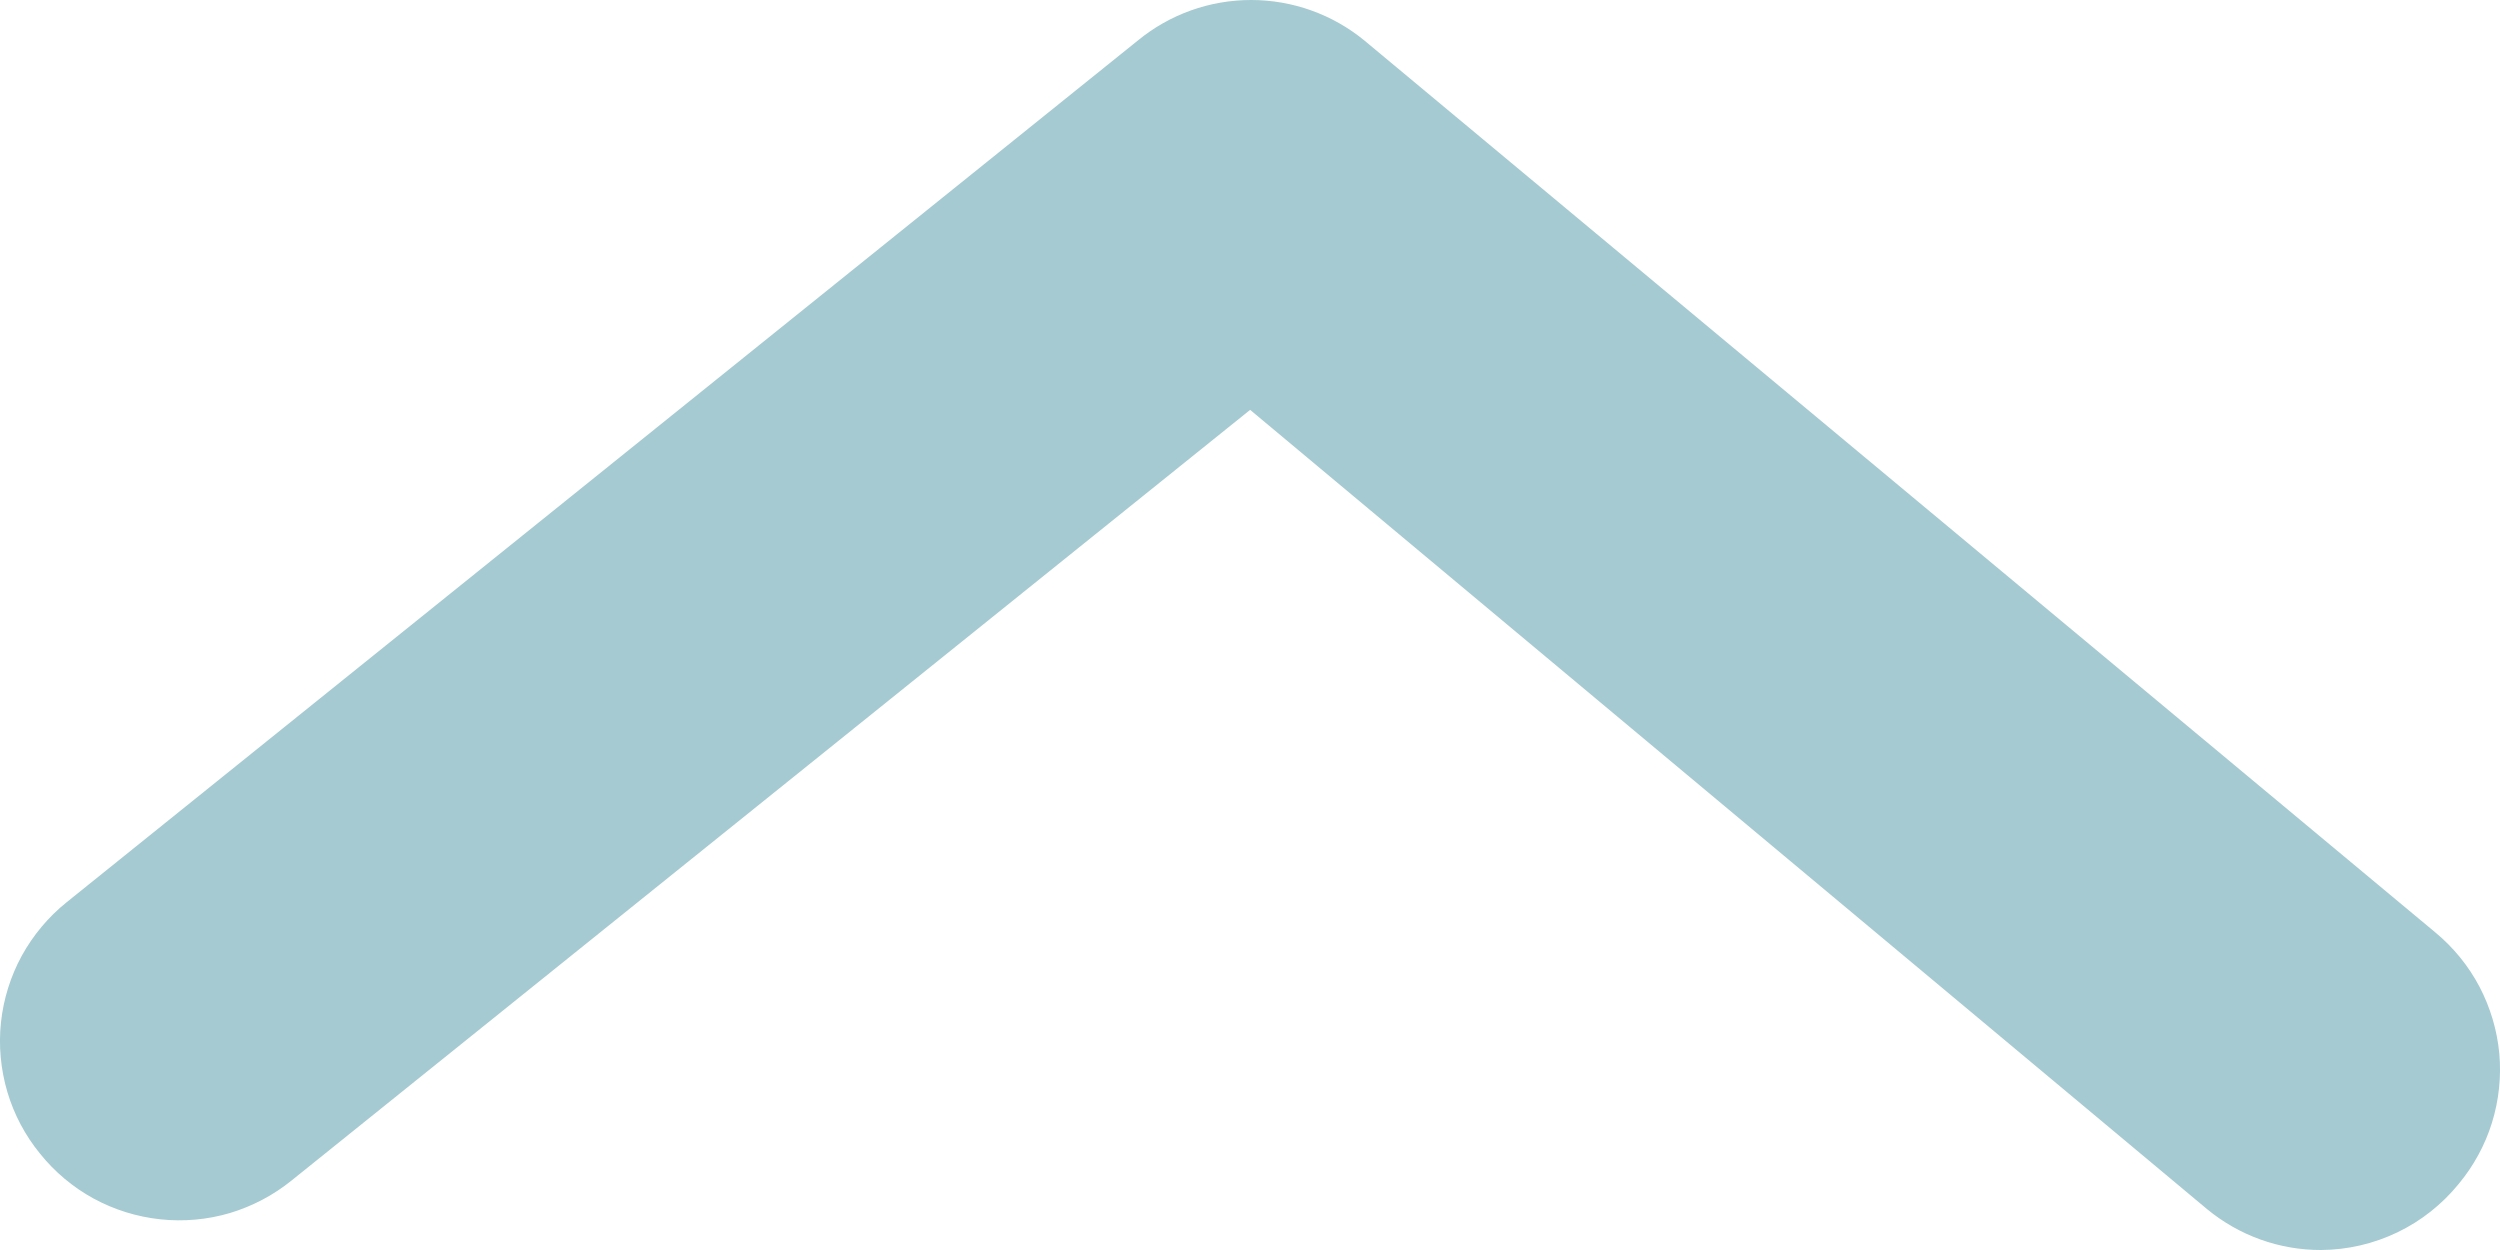
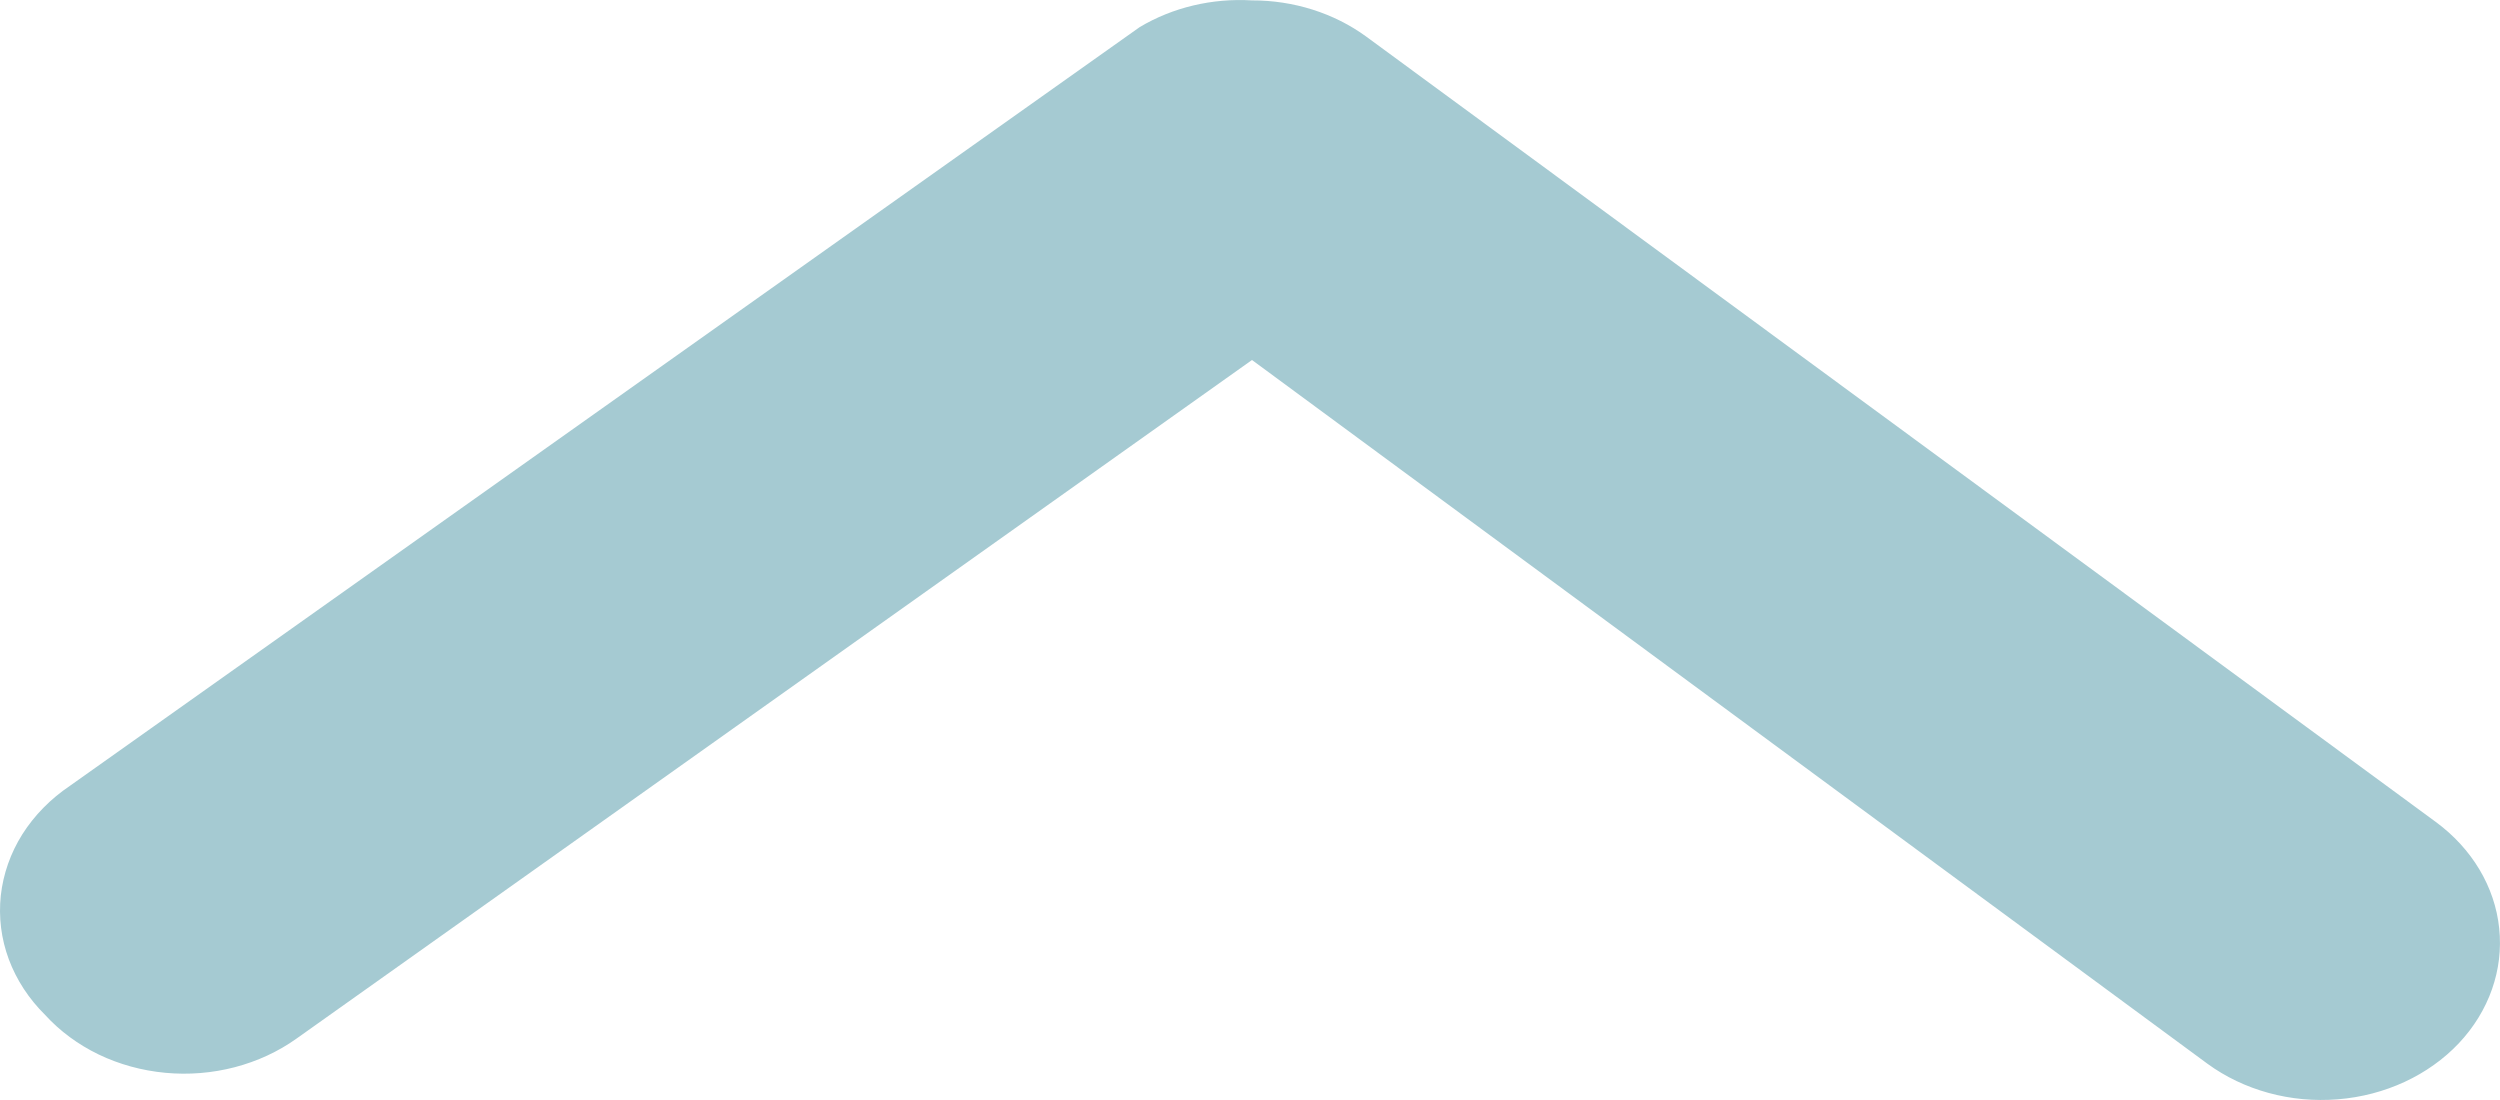
- <svg xmlns="http://www.w3.org/2000/svg" width="18" height="9" viewBox="0 0 18 9" fill="none">
-   <path d="M16.712 9C16.412 9.001 16.121 8.896 15.89 8.705L9.001 2.951L2.1 8.499C1.968 8.606 1.817 8.685 1.655 8.734C1.492 8.782 1.322 8.797 1.154 8.779C0.985 8.761 0.822 8.71 0.673 8.629C0.525 8.548 0.394 8.438 0.288 8.306C0.181 8.175 0.101 8.024 0.053 7.862C0.005 7.699 -0.011 7.529 0.007 7.361C0.025 7.193 0.076 7.03 0.157 6.881C0.239 6.733 0.348 6.602 0.48 6.496L8.192 0.292C8.422 0.103 8.71 0 9.008 0C9.305 0 9.594 0.103 9.824 0.292L17.535 6.714C17.665 6.822 17.773 6.954 17.852 7.104C17.93 7.253 17.979 7.416 17.995 7.585C18.01 7.753 17.992 7.923 17.942 8.084C17.892 8.245 17.81 8.395 17.702 8.525C17.582 8.672 17.432 8.791 17.261 8.873C17.09 8.955 16.902 8.999 16.712 9Z" fill="#A5CAD2" />
+ <svg xmlns="http://www.w3.org/2000/svg" width="25" height="11" viewBox="0 0 25 11" fill="none">
+   <path d="M12.52 0.004C12.936 0.003 13.34 0.131 13.661 0.365L24.356 8.218C24.72 8.485 24.949 8.868 24.992 9.283C25.036 9.698 24.89 10.112 24.588 10.433C24.285 10.753 23.851 10.955 23.379 10.993C22.908 11.032 22.438 10.903 22.074 10.637L12.52 3.6L2.965 10.386C2.783 10.516 2.573 10.613 2.348 10.672C2.122 10.731 1.886 10.75 1.653 10.728C1.419 10.706 1.193 10.644 0.987 10.545C0.78 10.445 0.599 10.311 0.452 10.15C0.288 9.988 0.165 9.799 0.088 9.593C0.012 9.388 -0.015 9.171 0.008 8.955C0.032 8.74 0.105 8.531 0.224 8.342C0.344 8.153 0.506 7.988 0.701 7.857L11.397 0.271C11.727 0.074 12.122 -0.02 12.52 0.004V0.004Z" fill="#A5CAD2" />
</svg>
